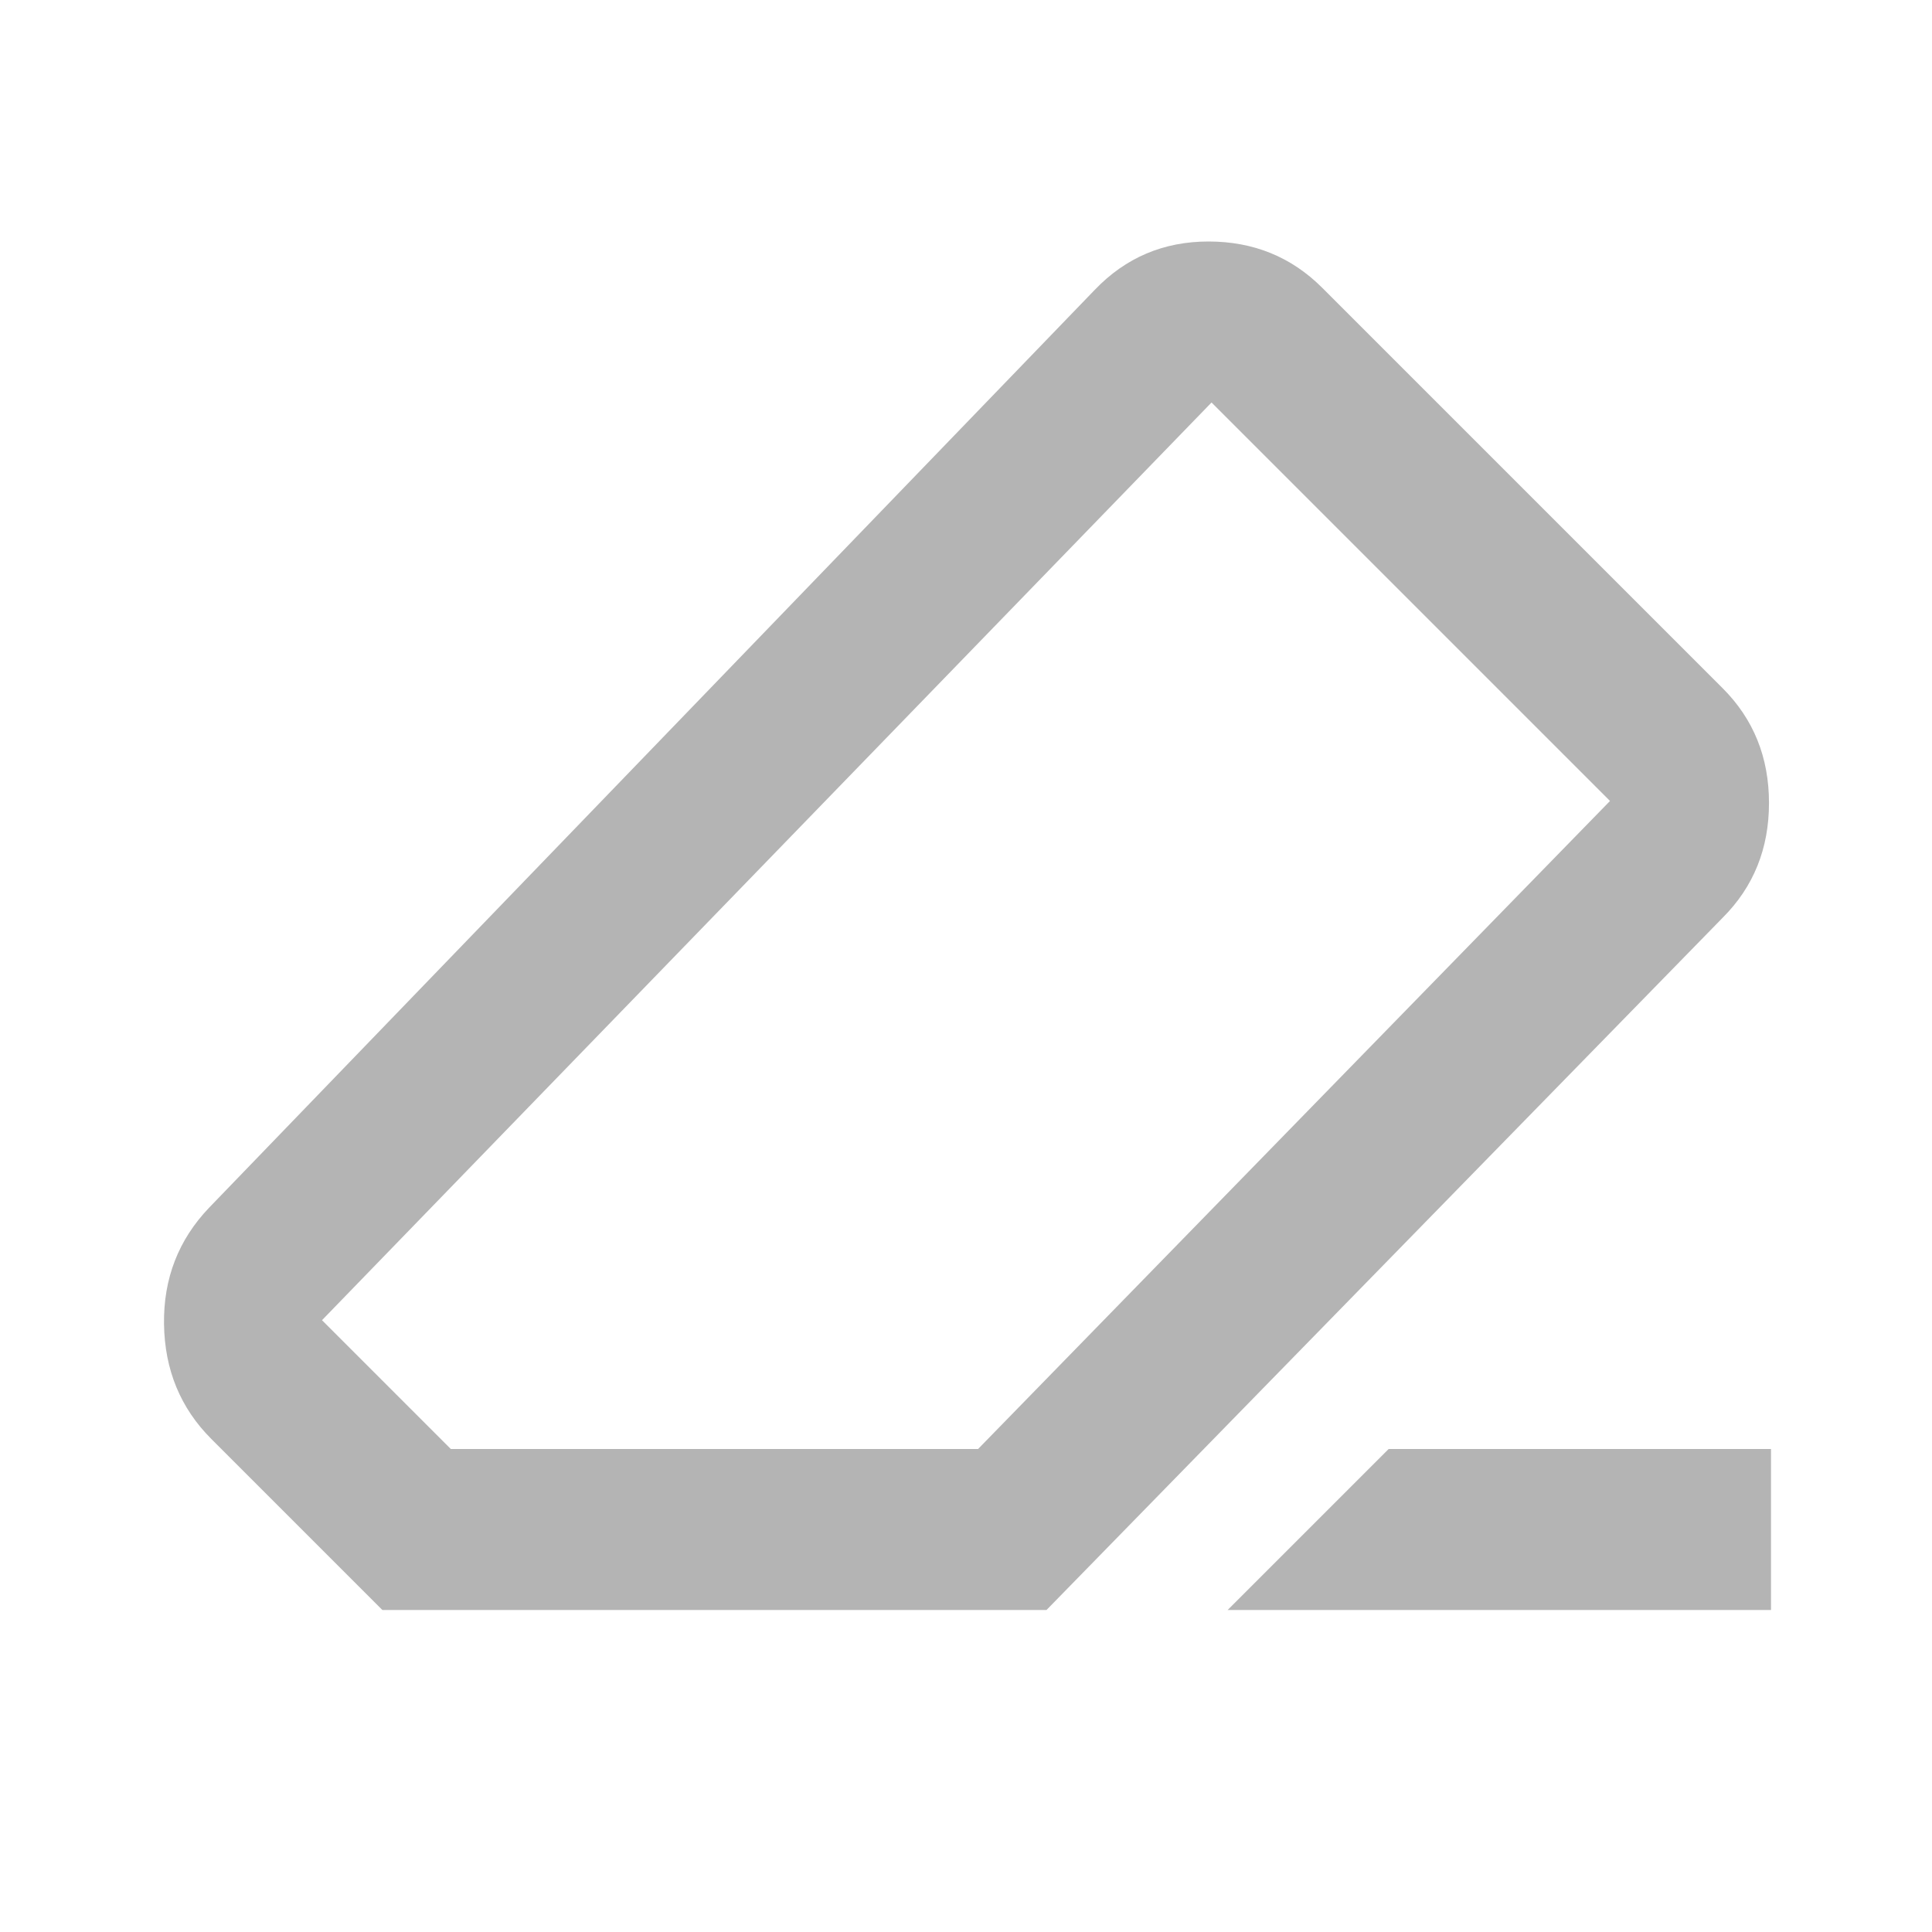
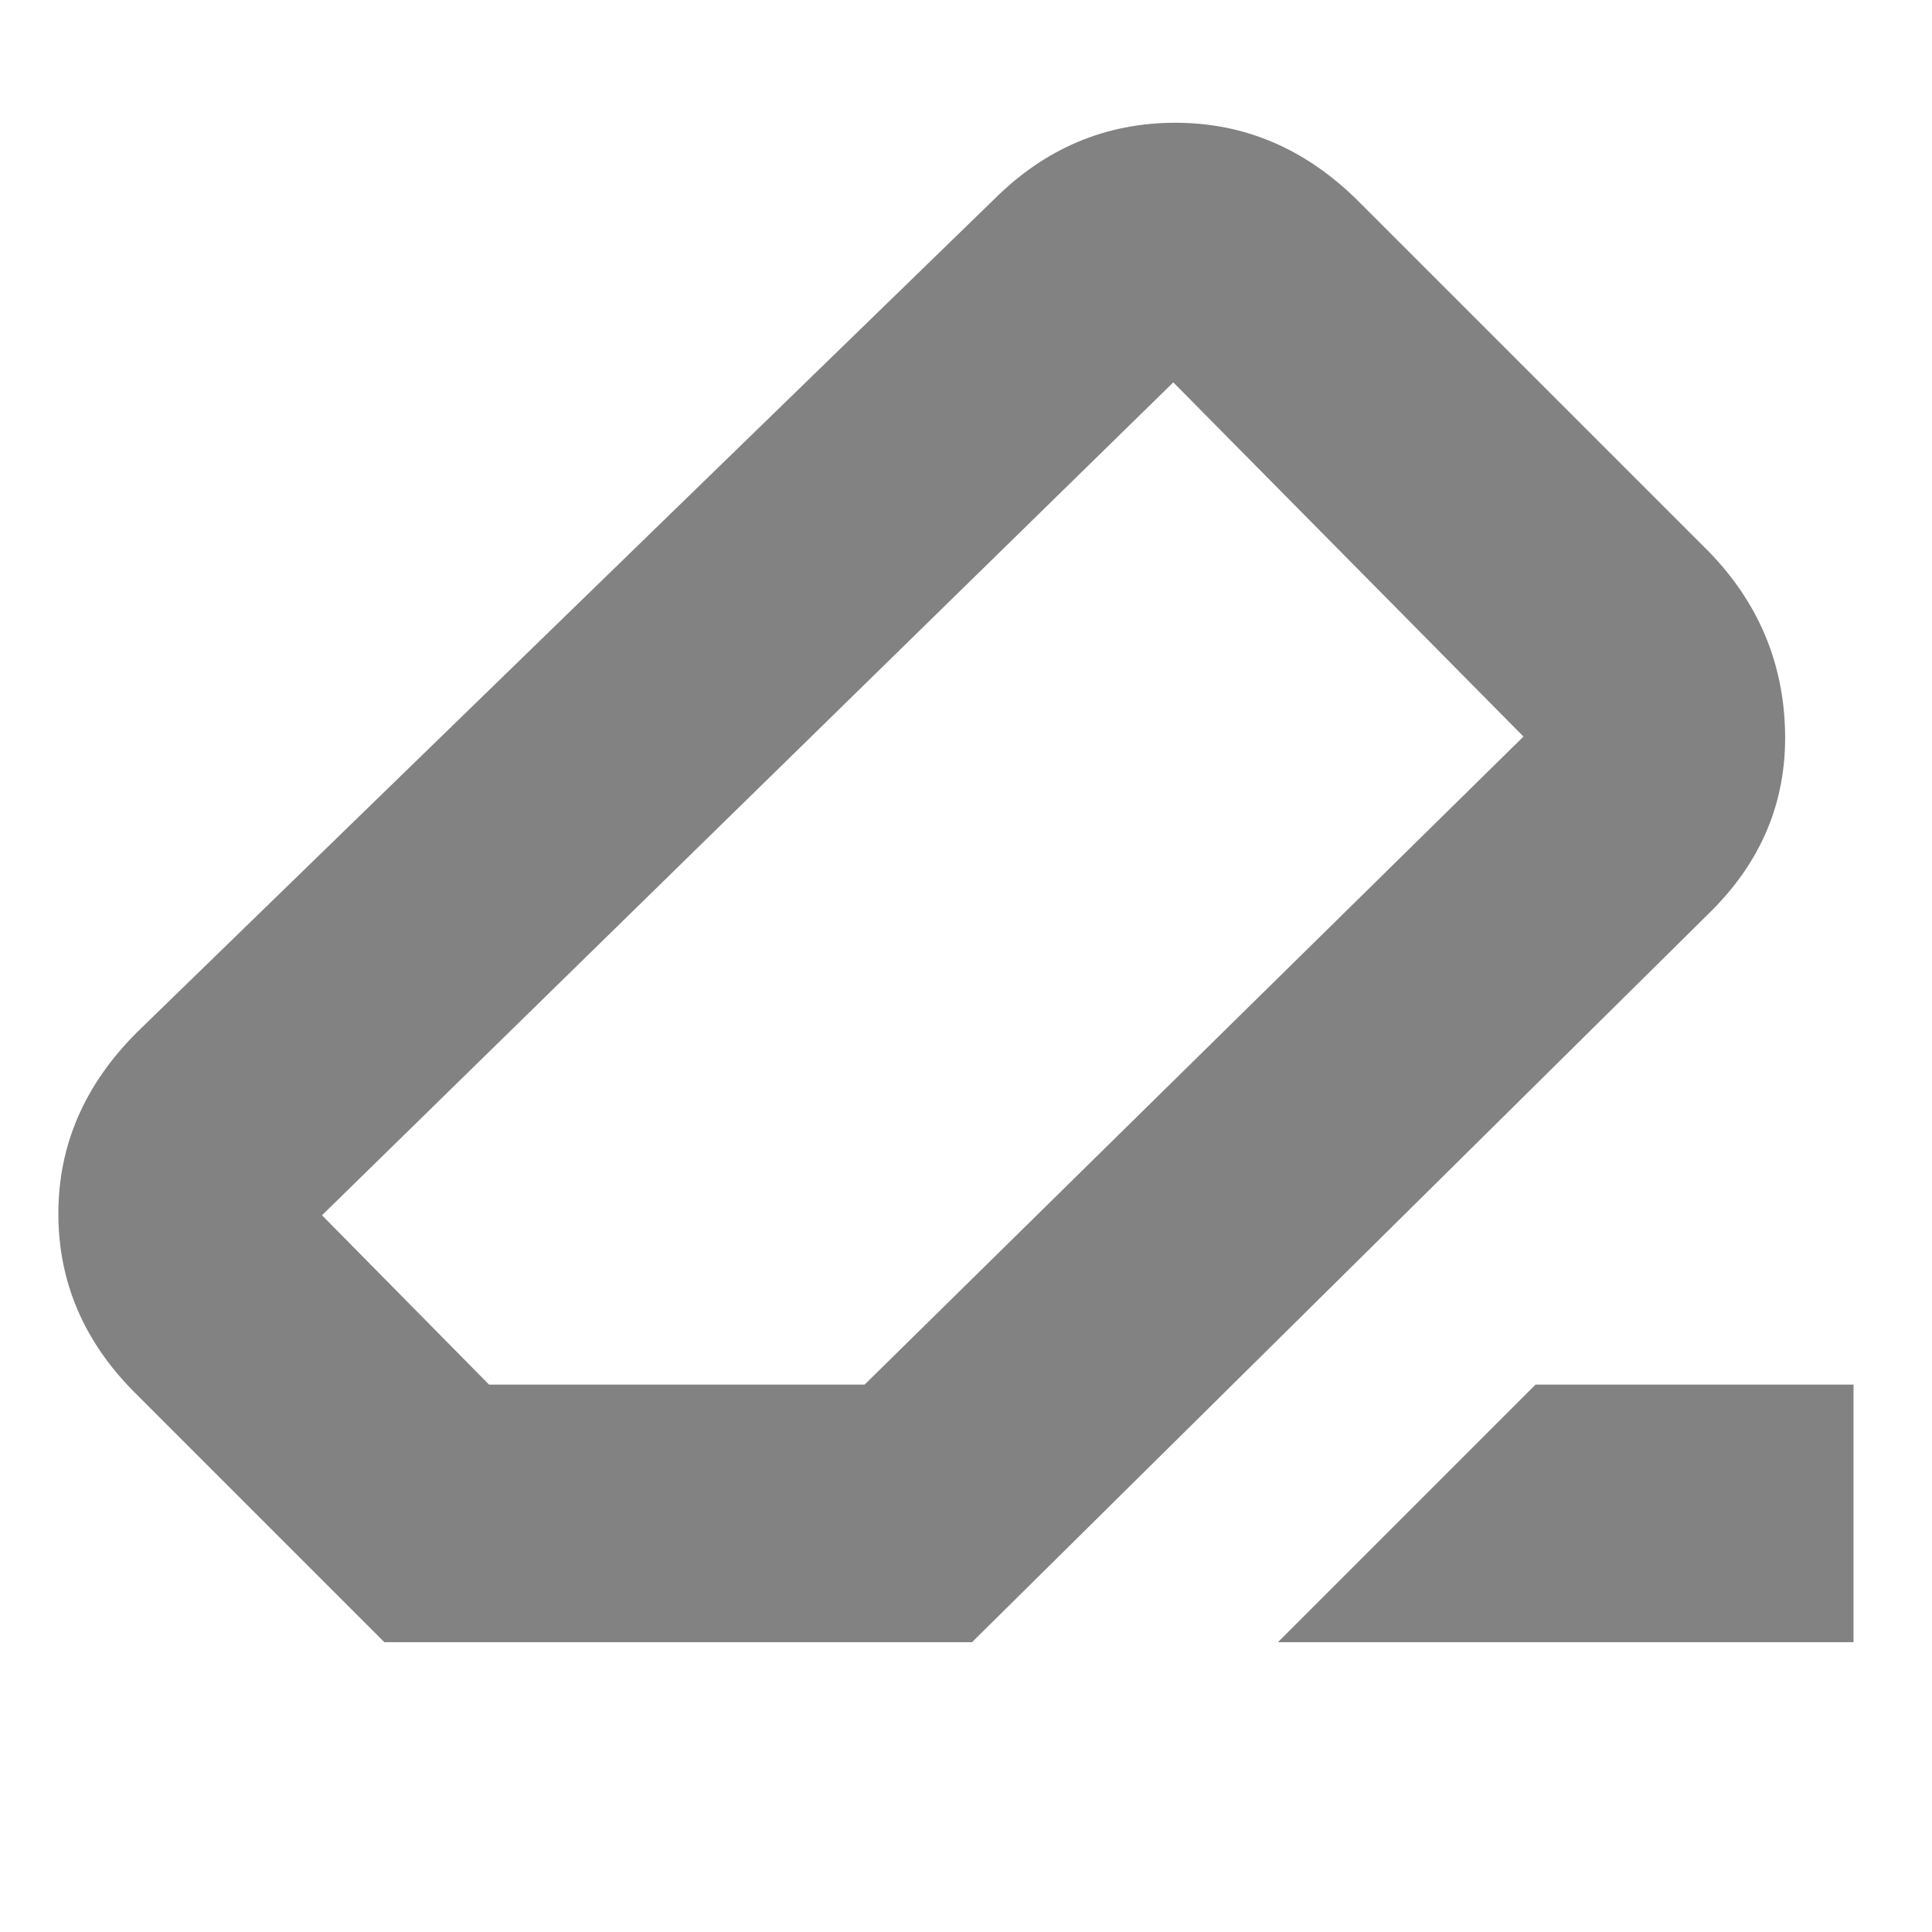
- <svg xmlns="http://www.w3.org/2000/svg" height="24px" viewBox="0 -960 960 960" width="24px" fill="#B4B4B4">
-   <path d="M690-240h190v80H610l80-80Zm-500 80-85-85q-23-23-23.5-57t22.5-58l440-456q23-24 56.5-24t56.5 23l199 199q23 23 23 57t-23 57L520-160H190Zm296-80 314-322-198-198-442 456 64 64h262Zm-6-240Z" />
+ <svg xmlns="http://www.w3.org/2000/svg" height="20px" viewBox="0 -960 960 960" width="20px" fill="#828282">
+   <path d="M763-272h158v128H635l128-128ZM191-144 67-268q-38-38-38-89t39-90l426-414q38.16-38 90.08-38t91.19 39.27L849-686q37 38 38 90t-38 90L483-144H191Zm238.63-128L757-594 583-770 160-356.14 243-272h186.63ZM480-480Z" />
</svg>
